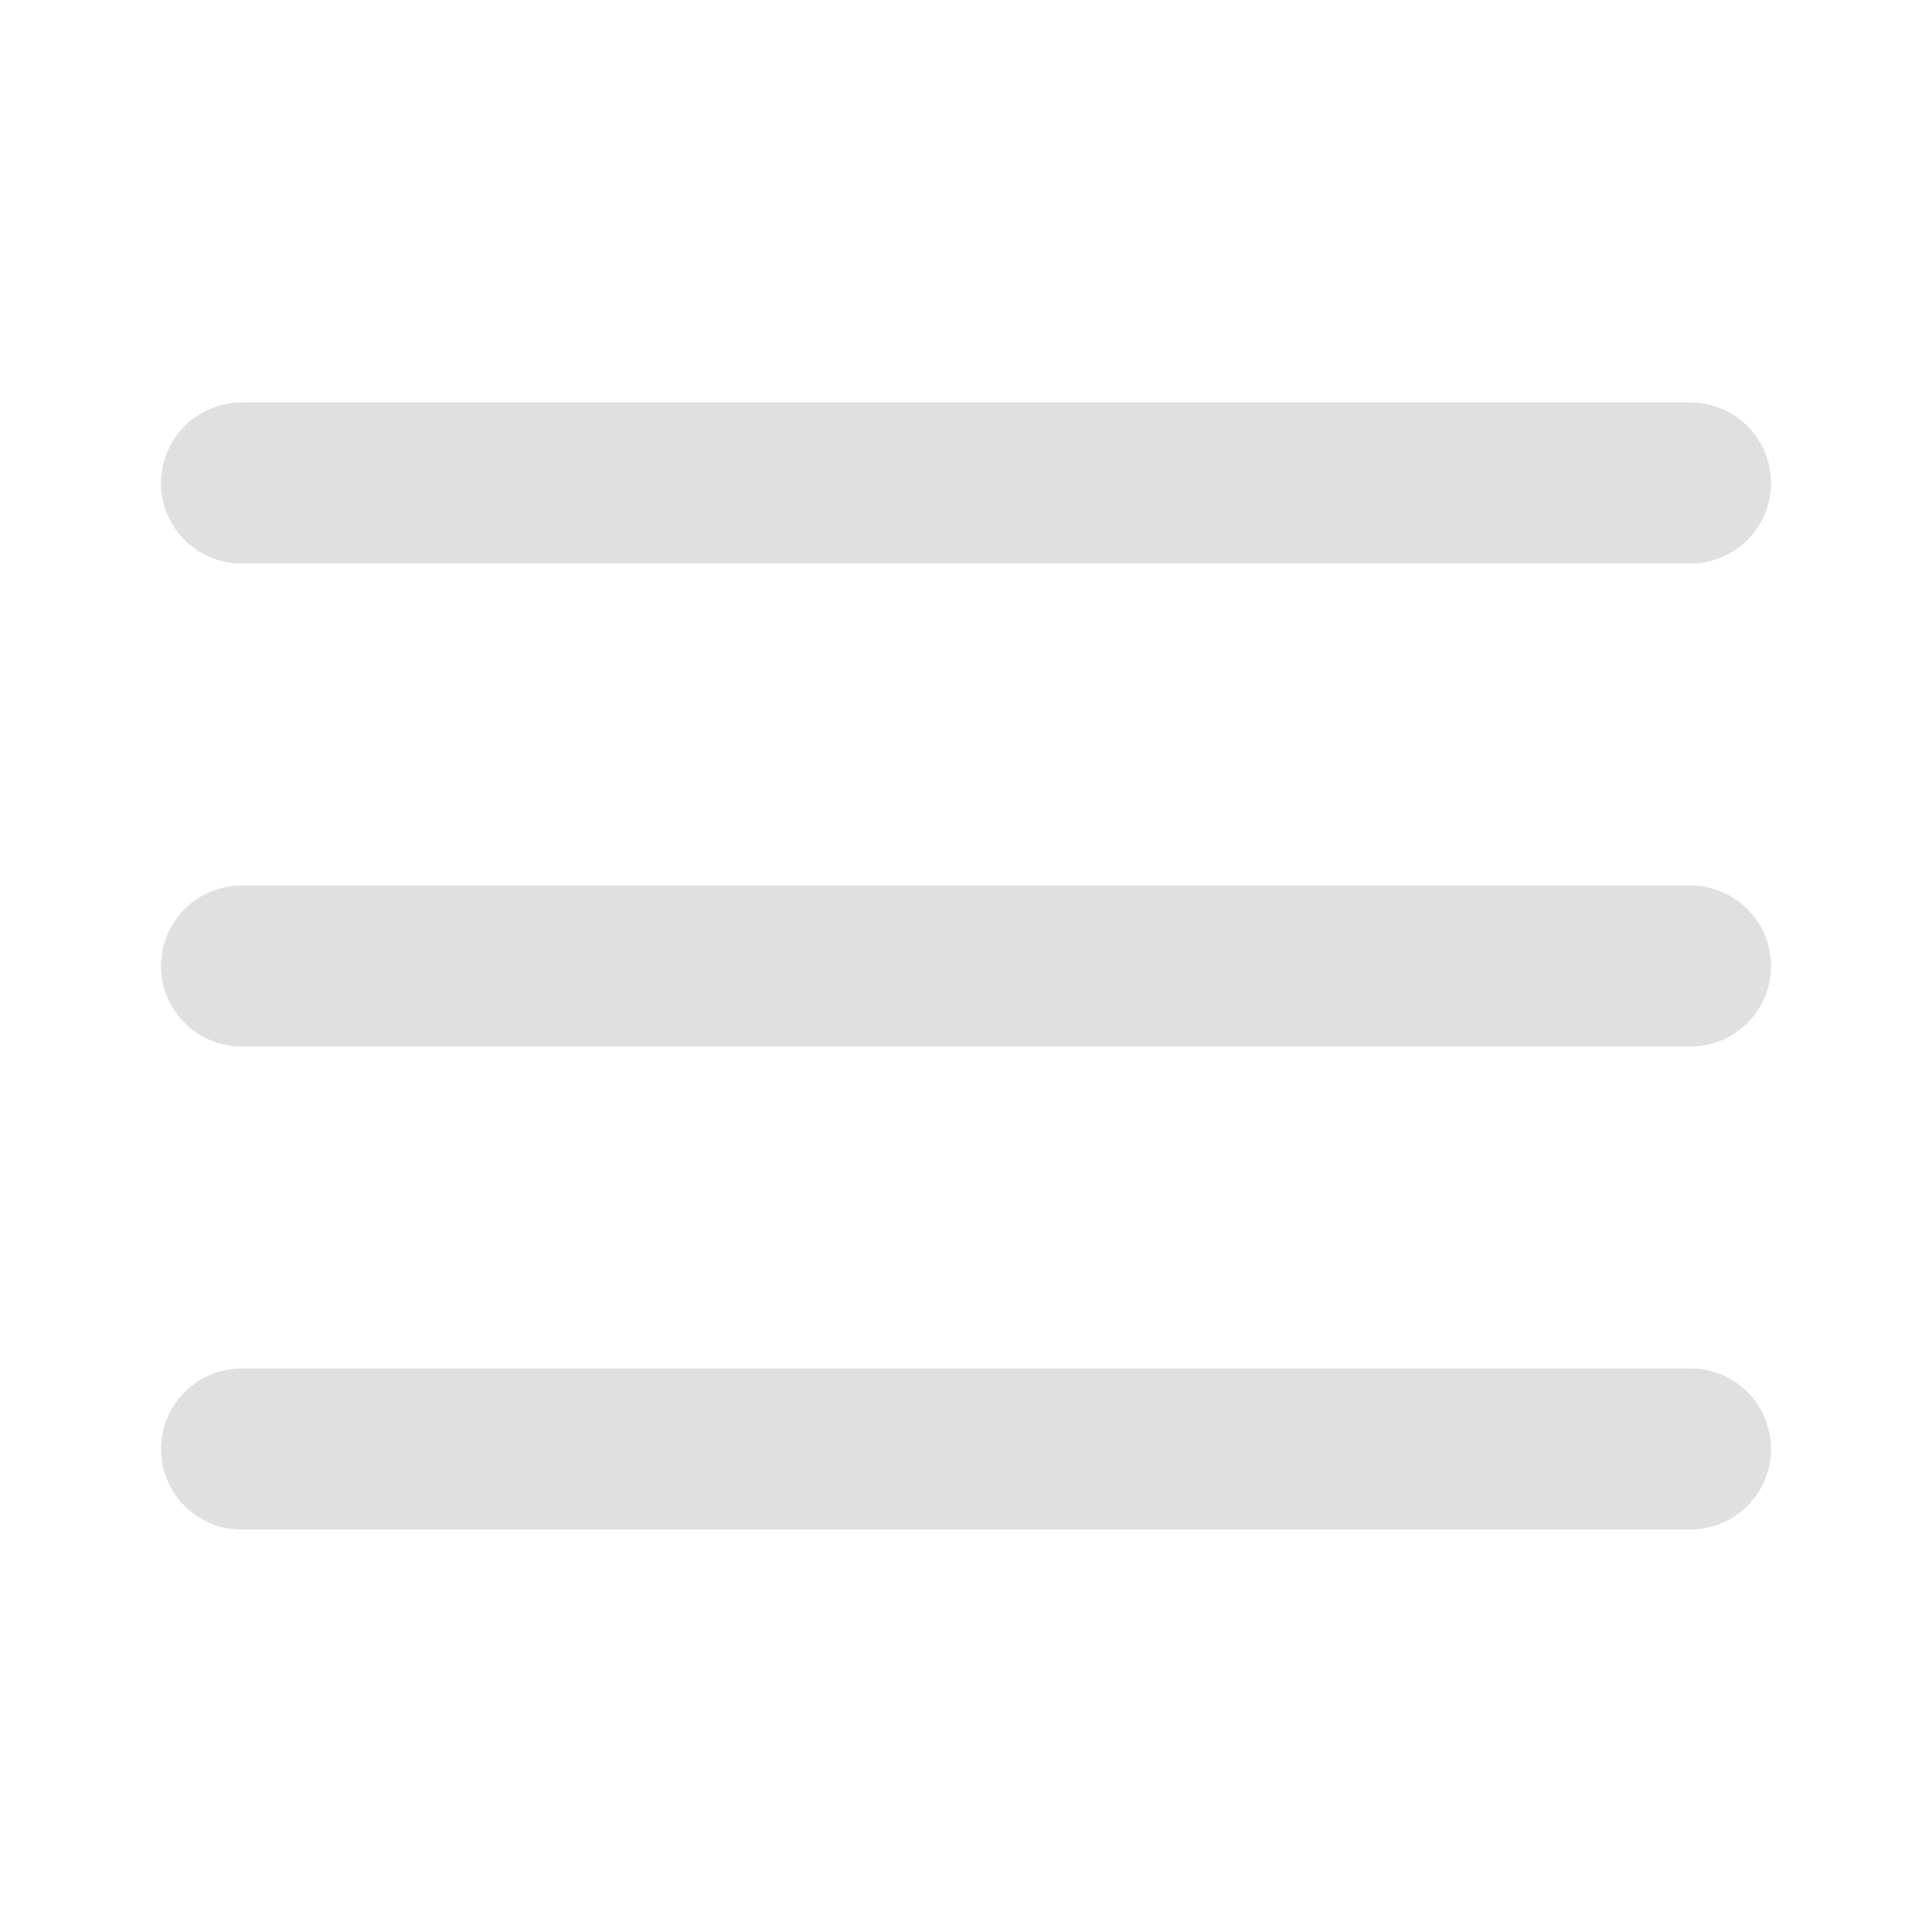
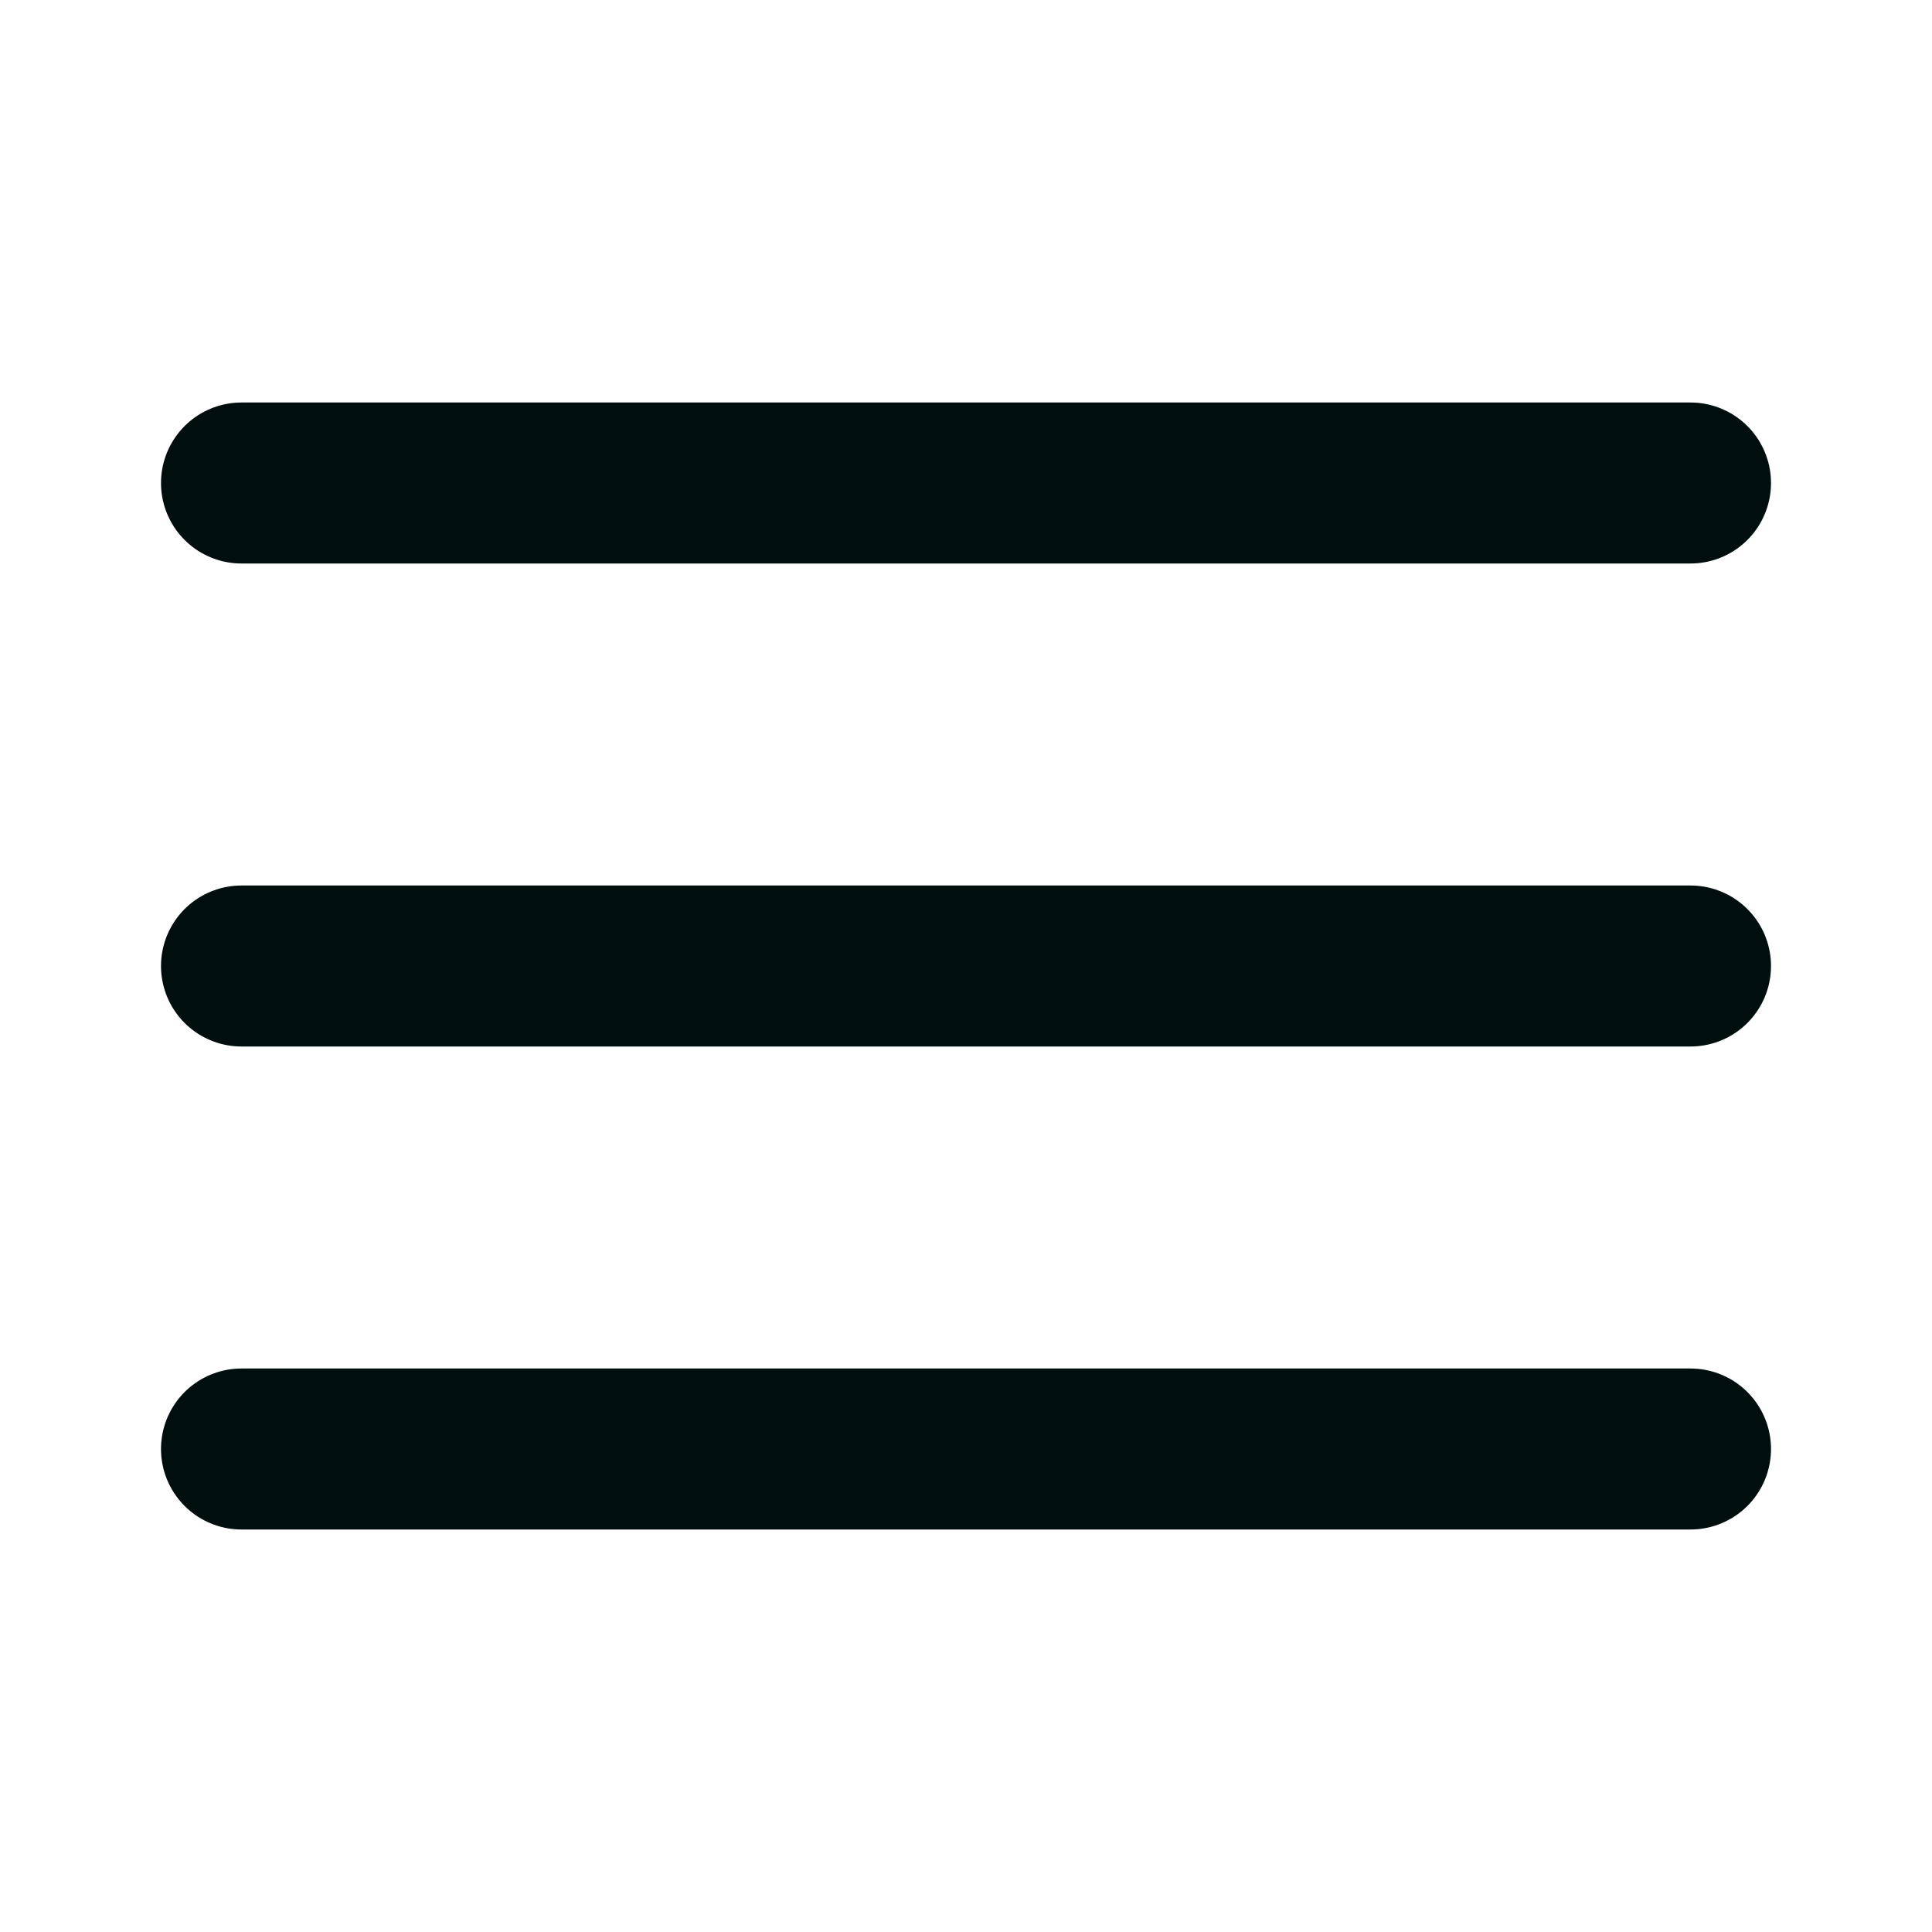
- <svg xmlns="http://www.w3.org/2000/svg" width="24" height="24" viewBox="0 0 24 24" fill="none" stroke="#e0e0e0" stroke-width="2" stroke-linecap="round" stroke-linejoin="round" class="feather feather-menu">
+ <svg xmlns="http://www.w3.org/2000/svg" width="24" height="24" viewBox="0 0 24 24" fill="none" stroke="#000e0e" stroke-width="2" stroke-linecap="round" stroke-linejoin="round" class="feather feather-menu">
  <line x1="3" y1="12" x2="21" y2="12" />
  <line x1="3" y1="6" x2="21" y2="6" />
  <line x1="3" y1="18" x2="21" y2="18" />
</svg>
